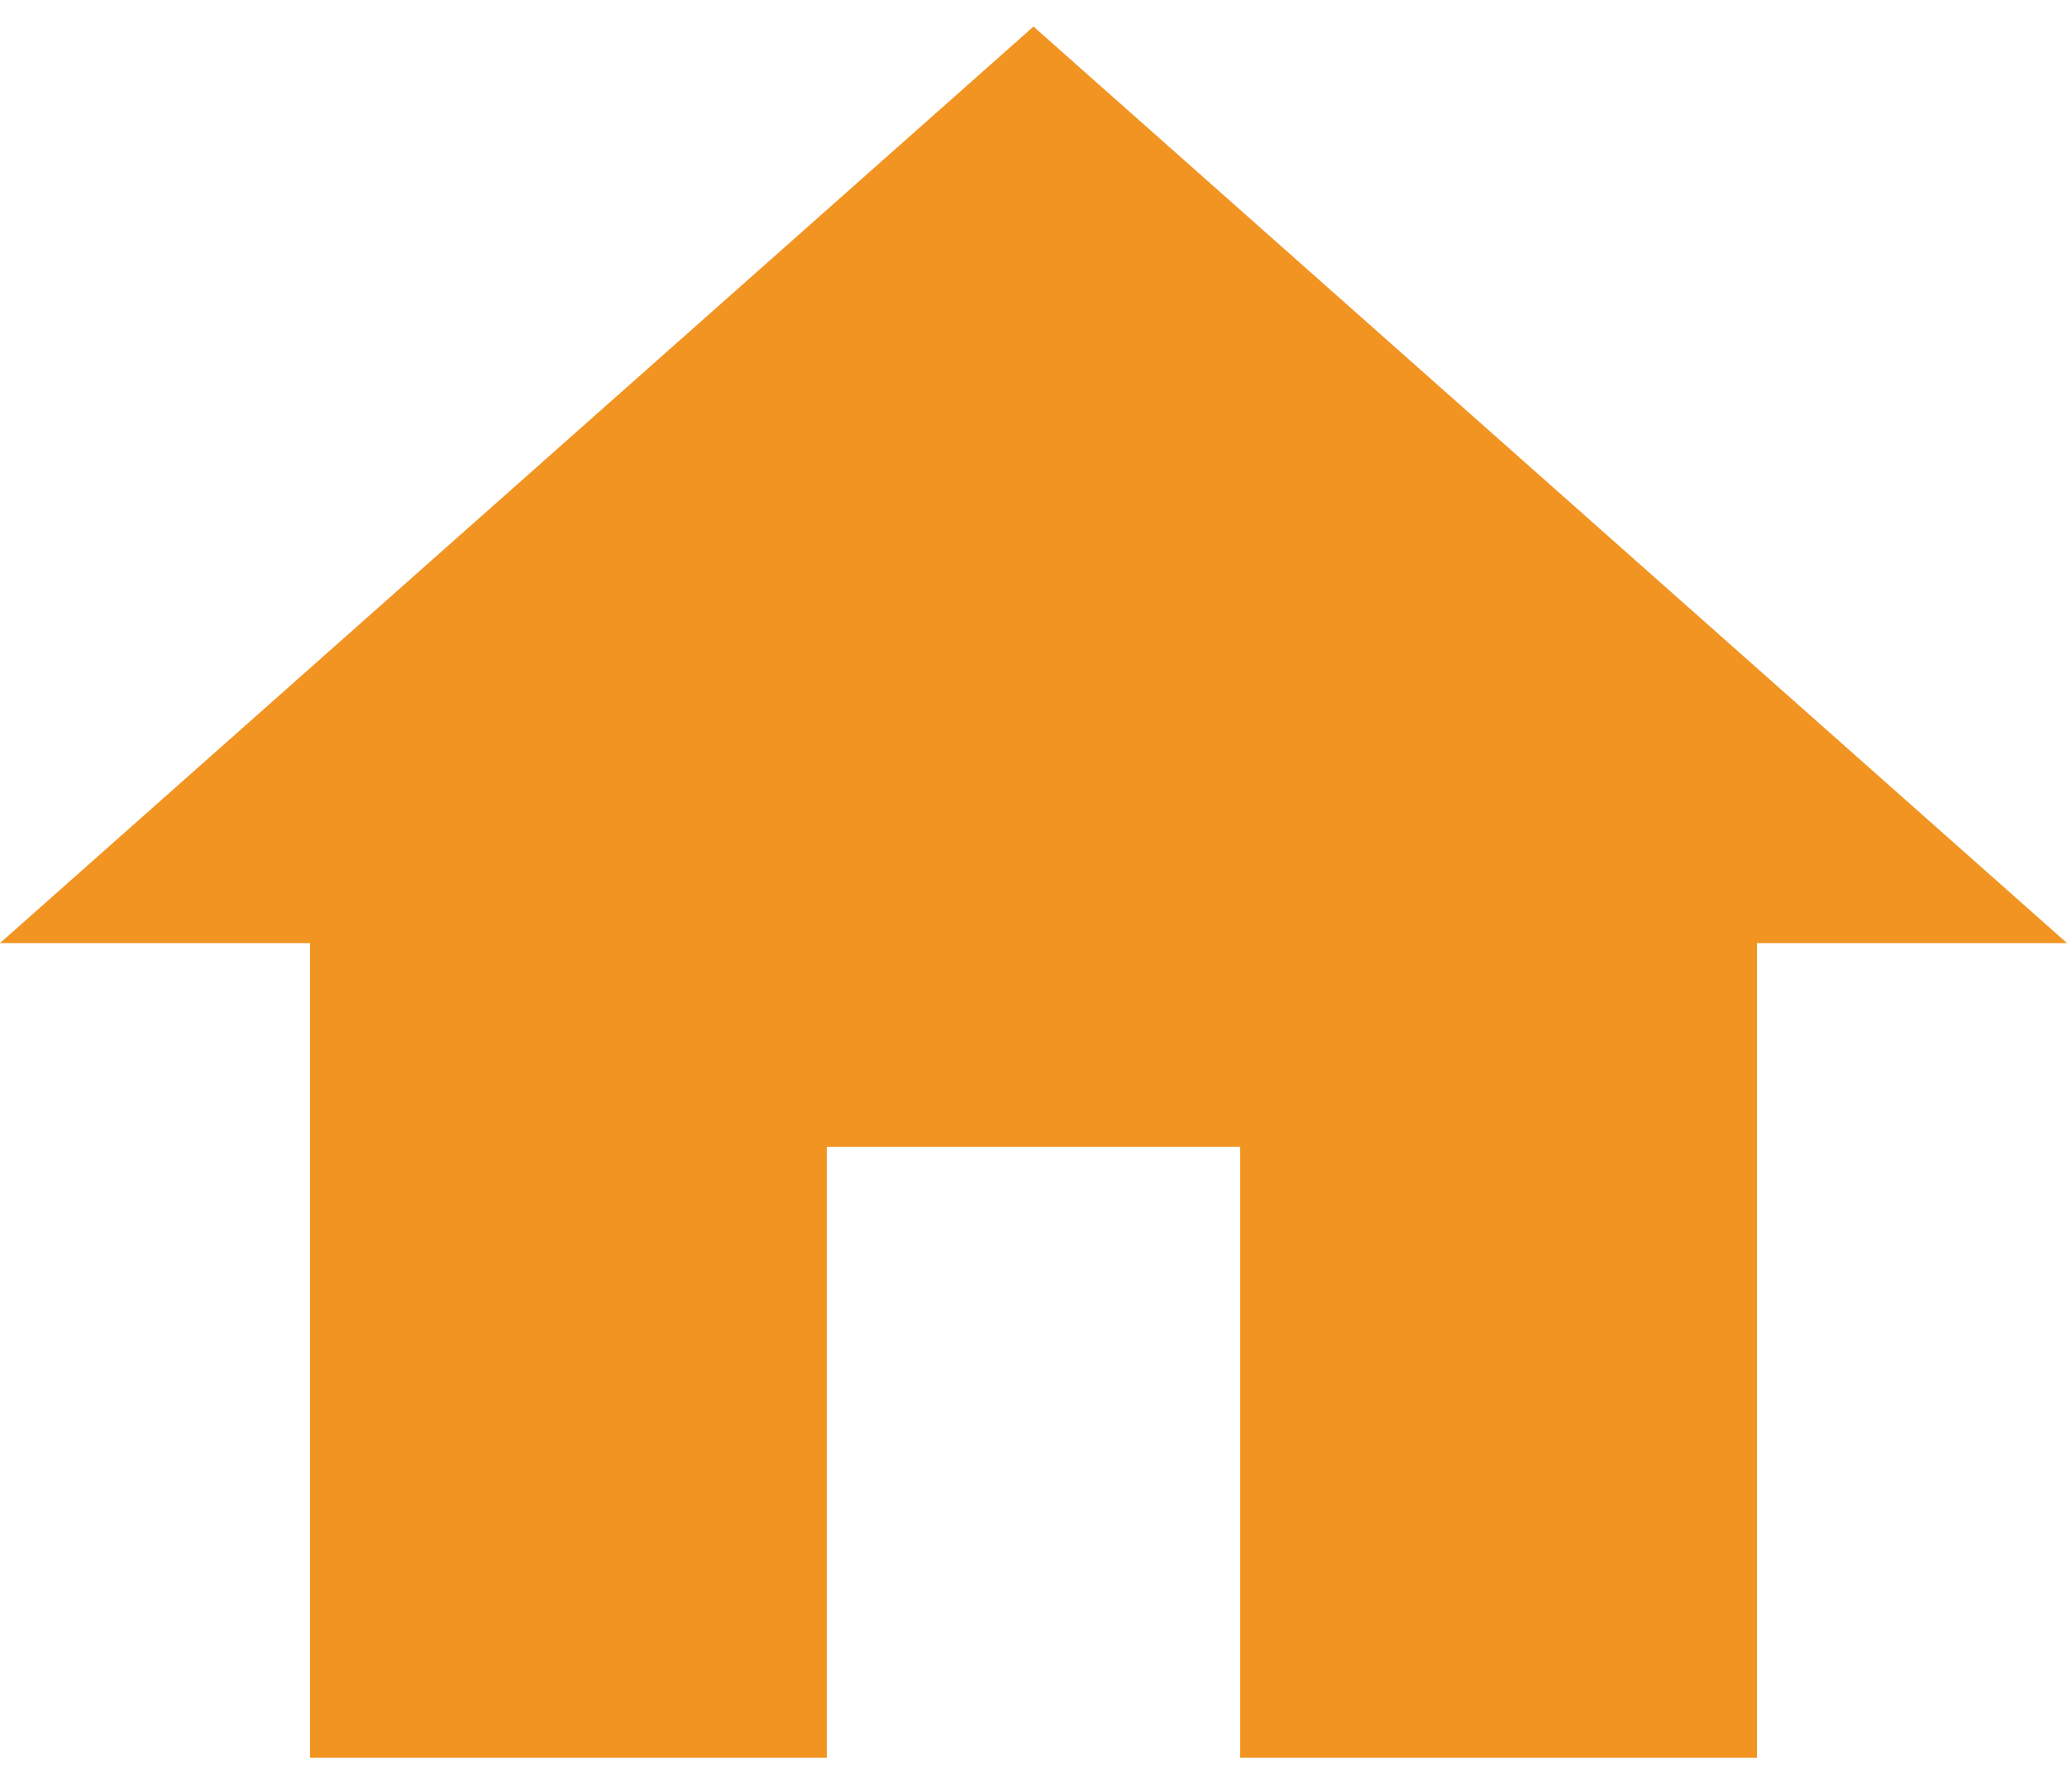
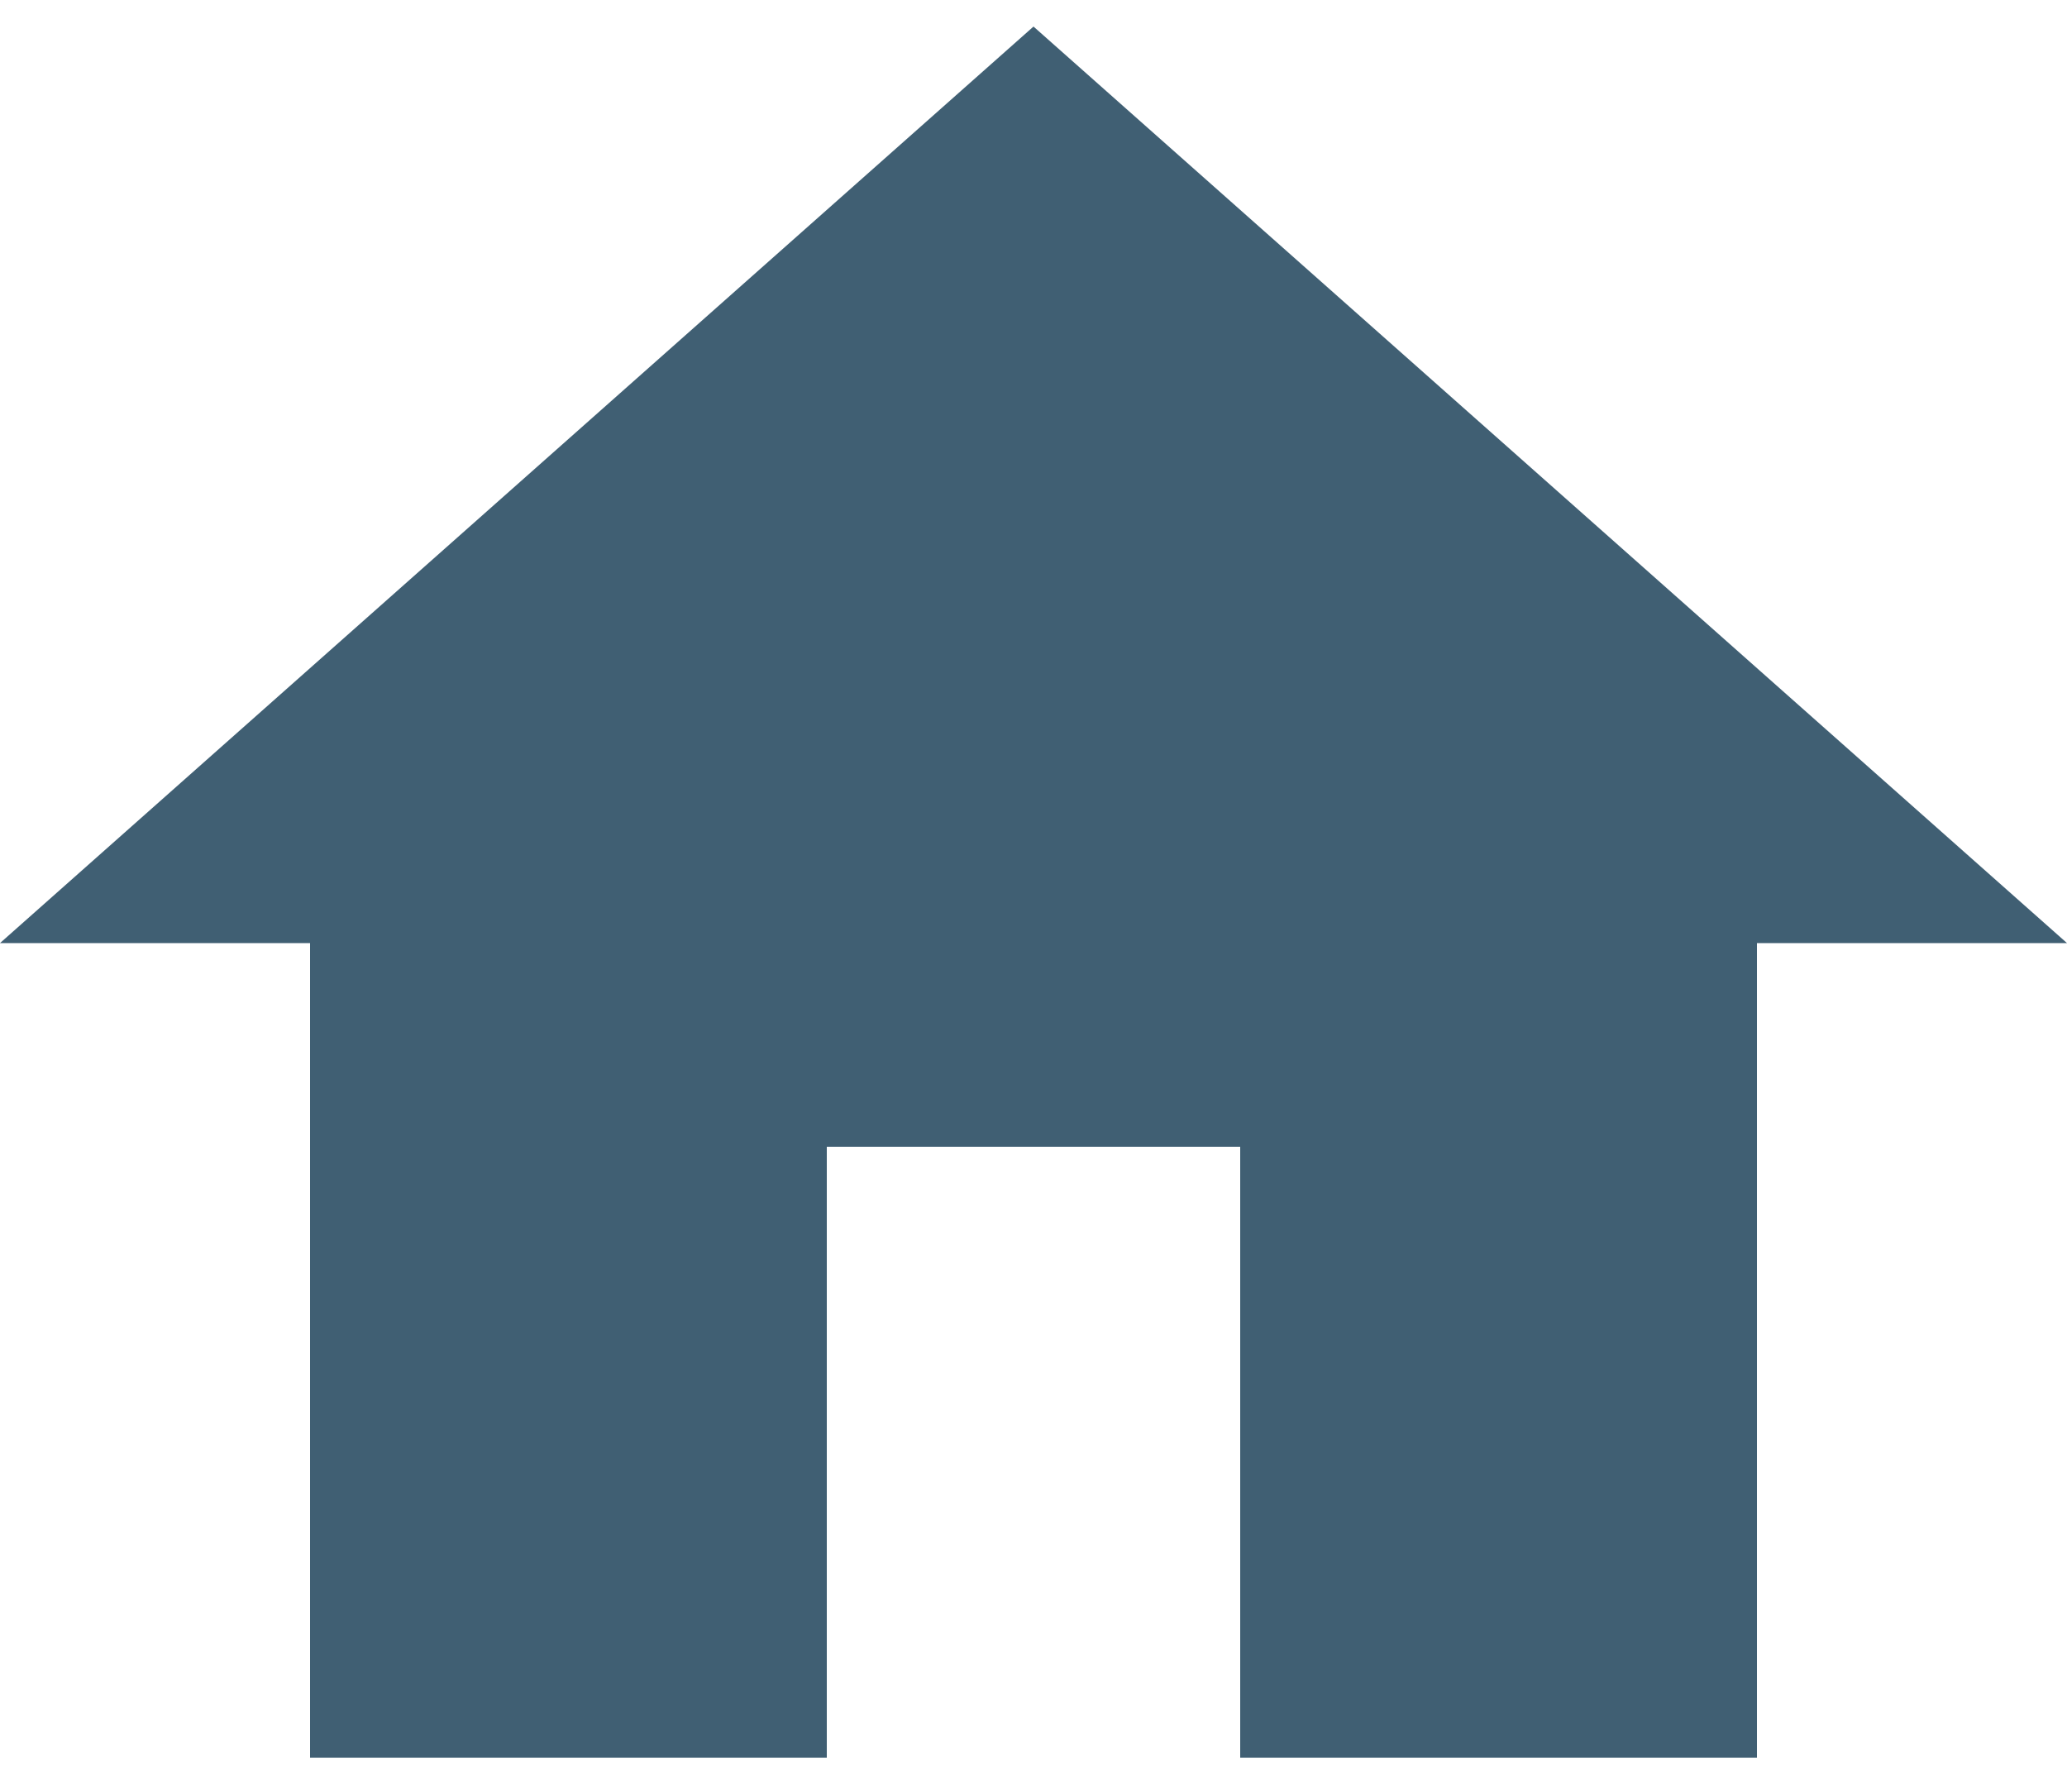
<svg xmlns="http://www.w3.org/2000/svg" width="45" height="39" viewBox="0 0 45 39" fill="none">
-   <path d="M18 38.261V24.962H27V38.261H38.25V20.528H45L22.5 0.578L0 20.528H6.75V38.261H18Z" fill="#F29422" />
+   <path d="M18 38.261V24.962H27V38.261H38.25V20.528H45L22.5 0.578L0 20.528H6.75V38.261H18Z" fill="#405F73" />
</svg>
